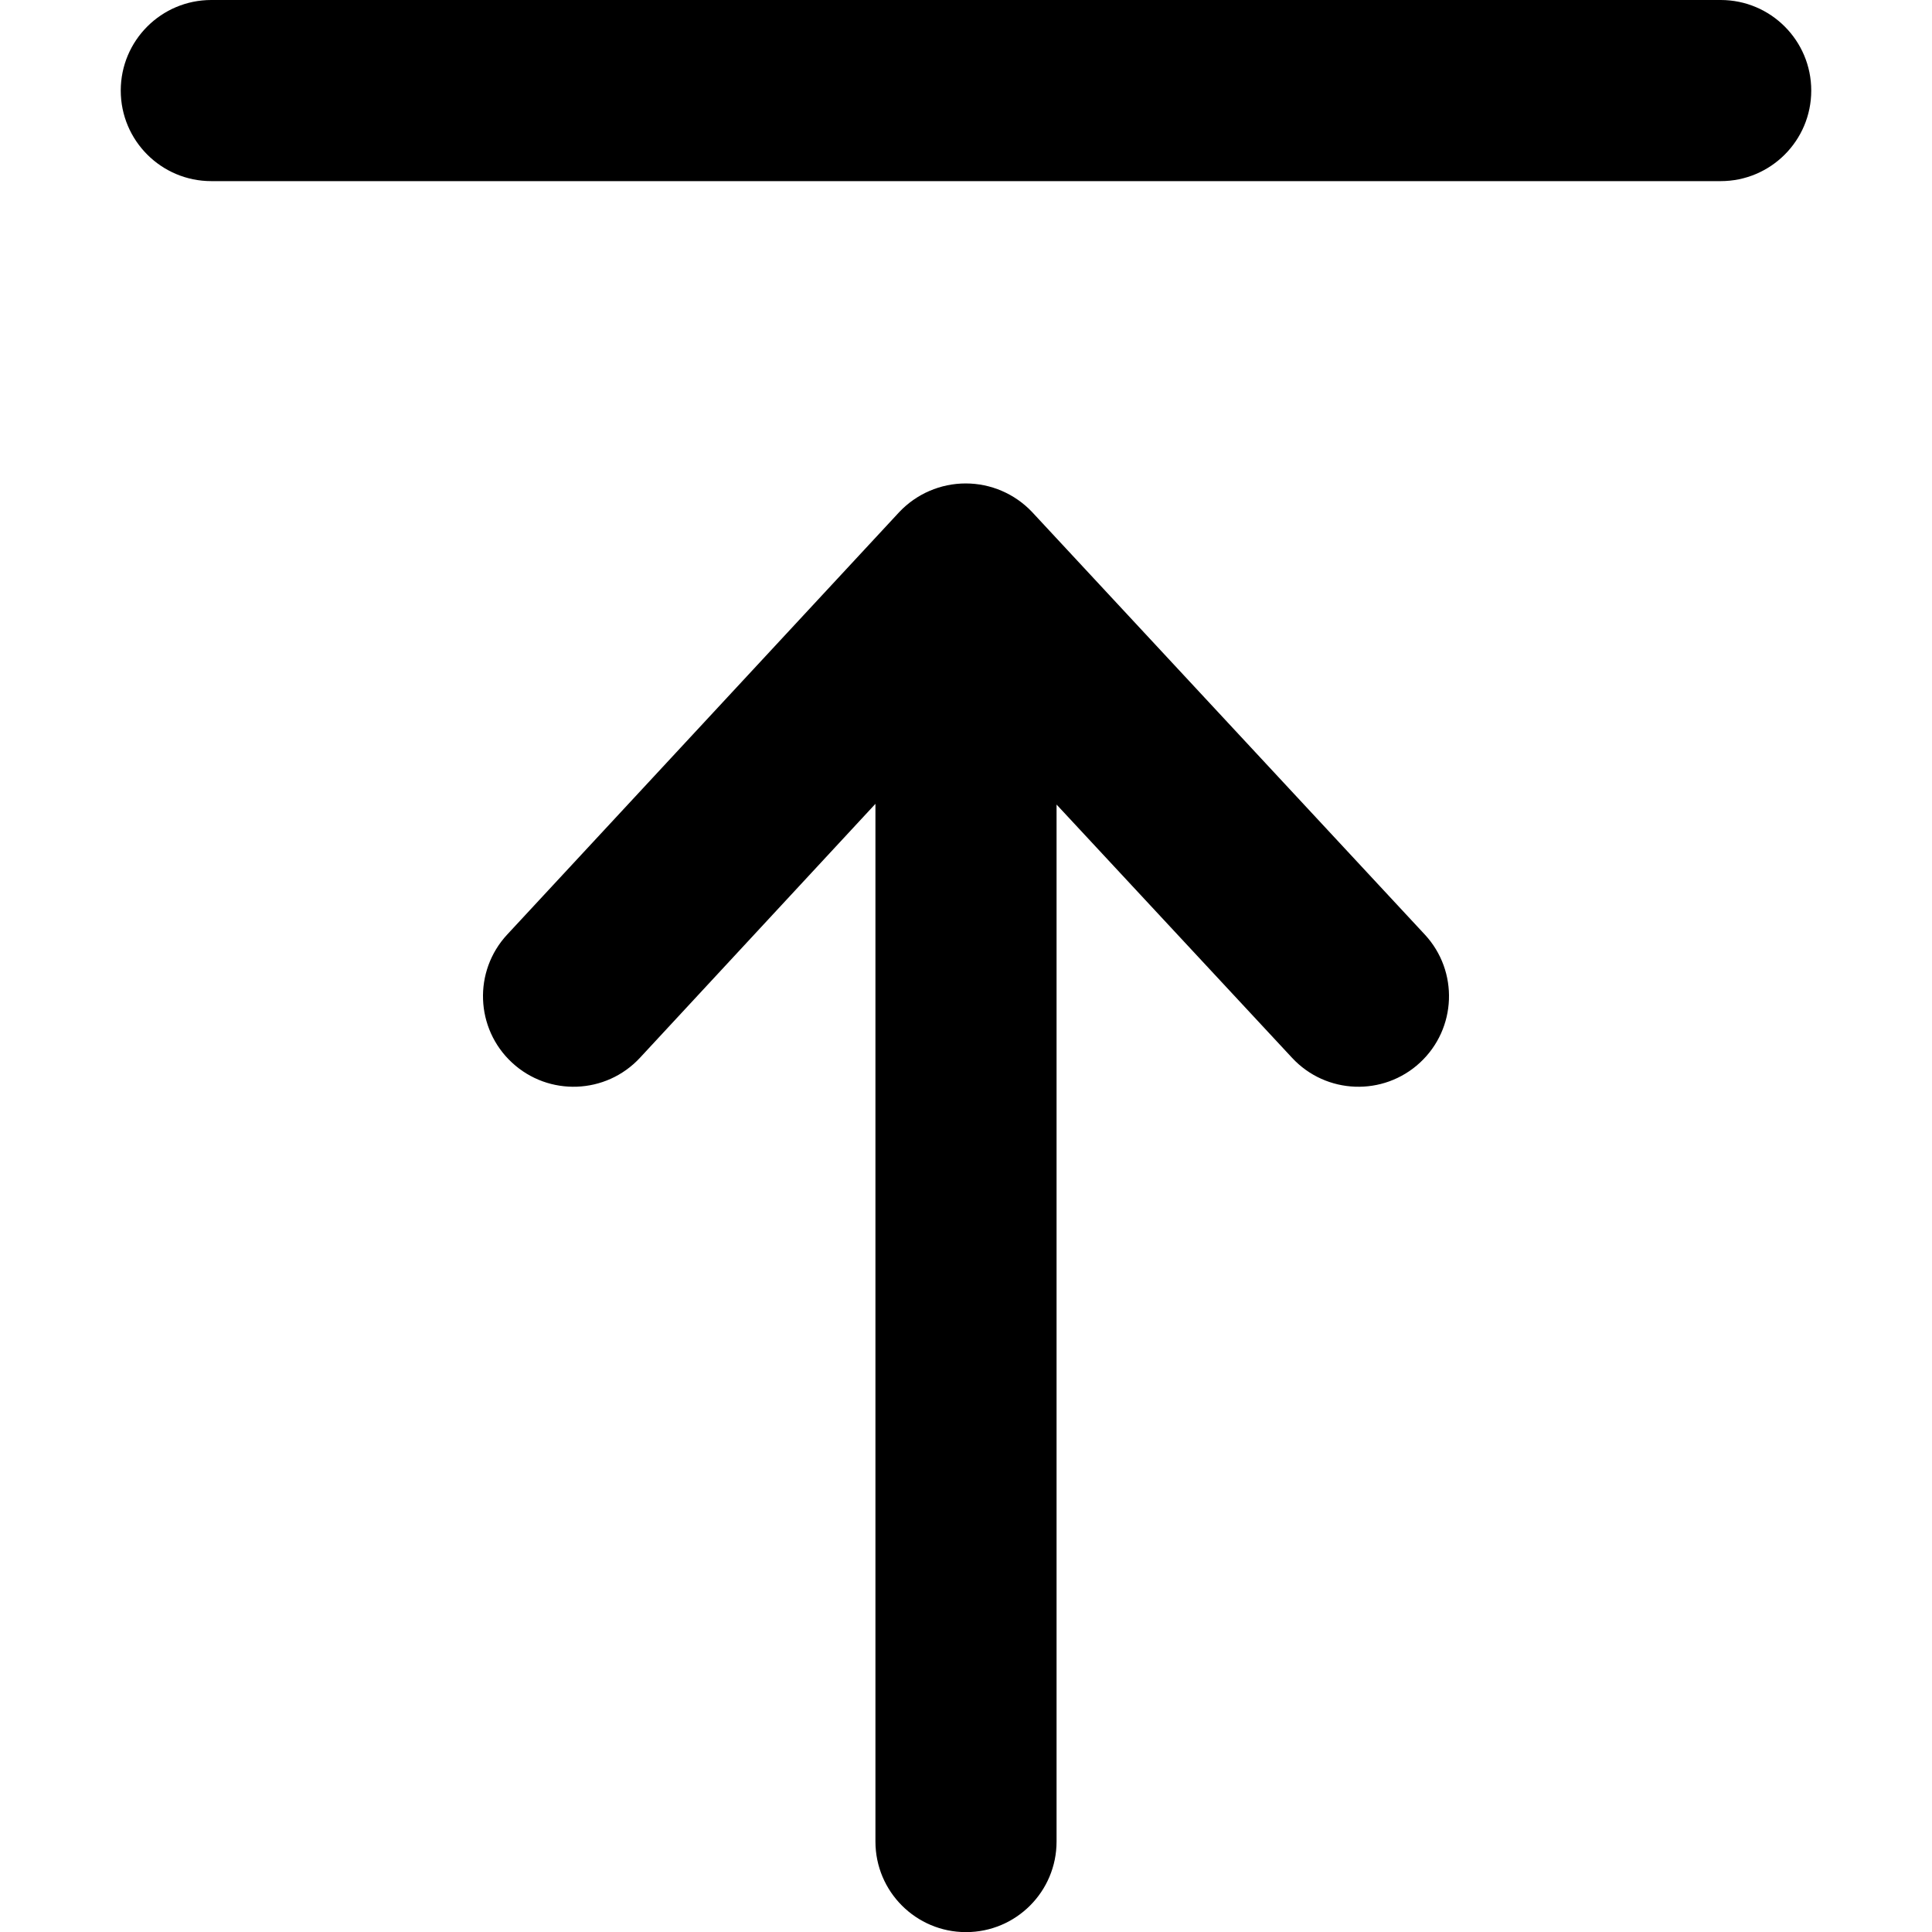
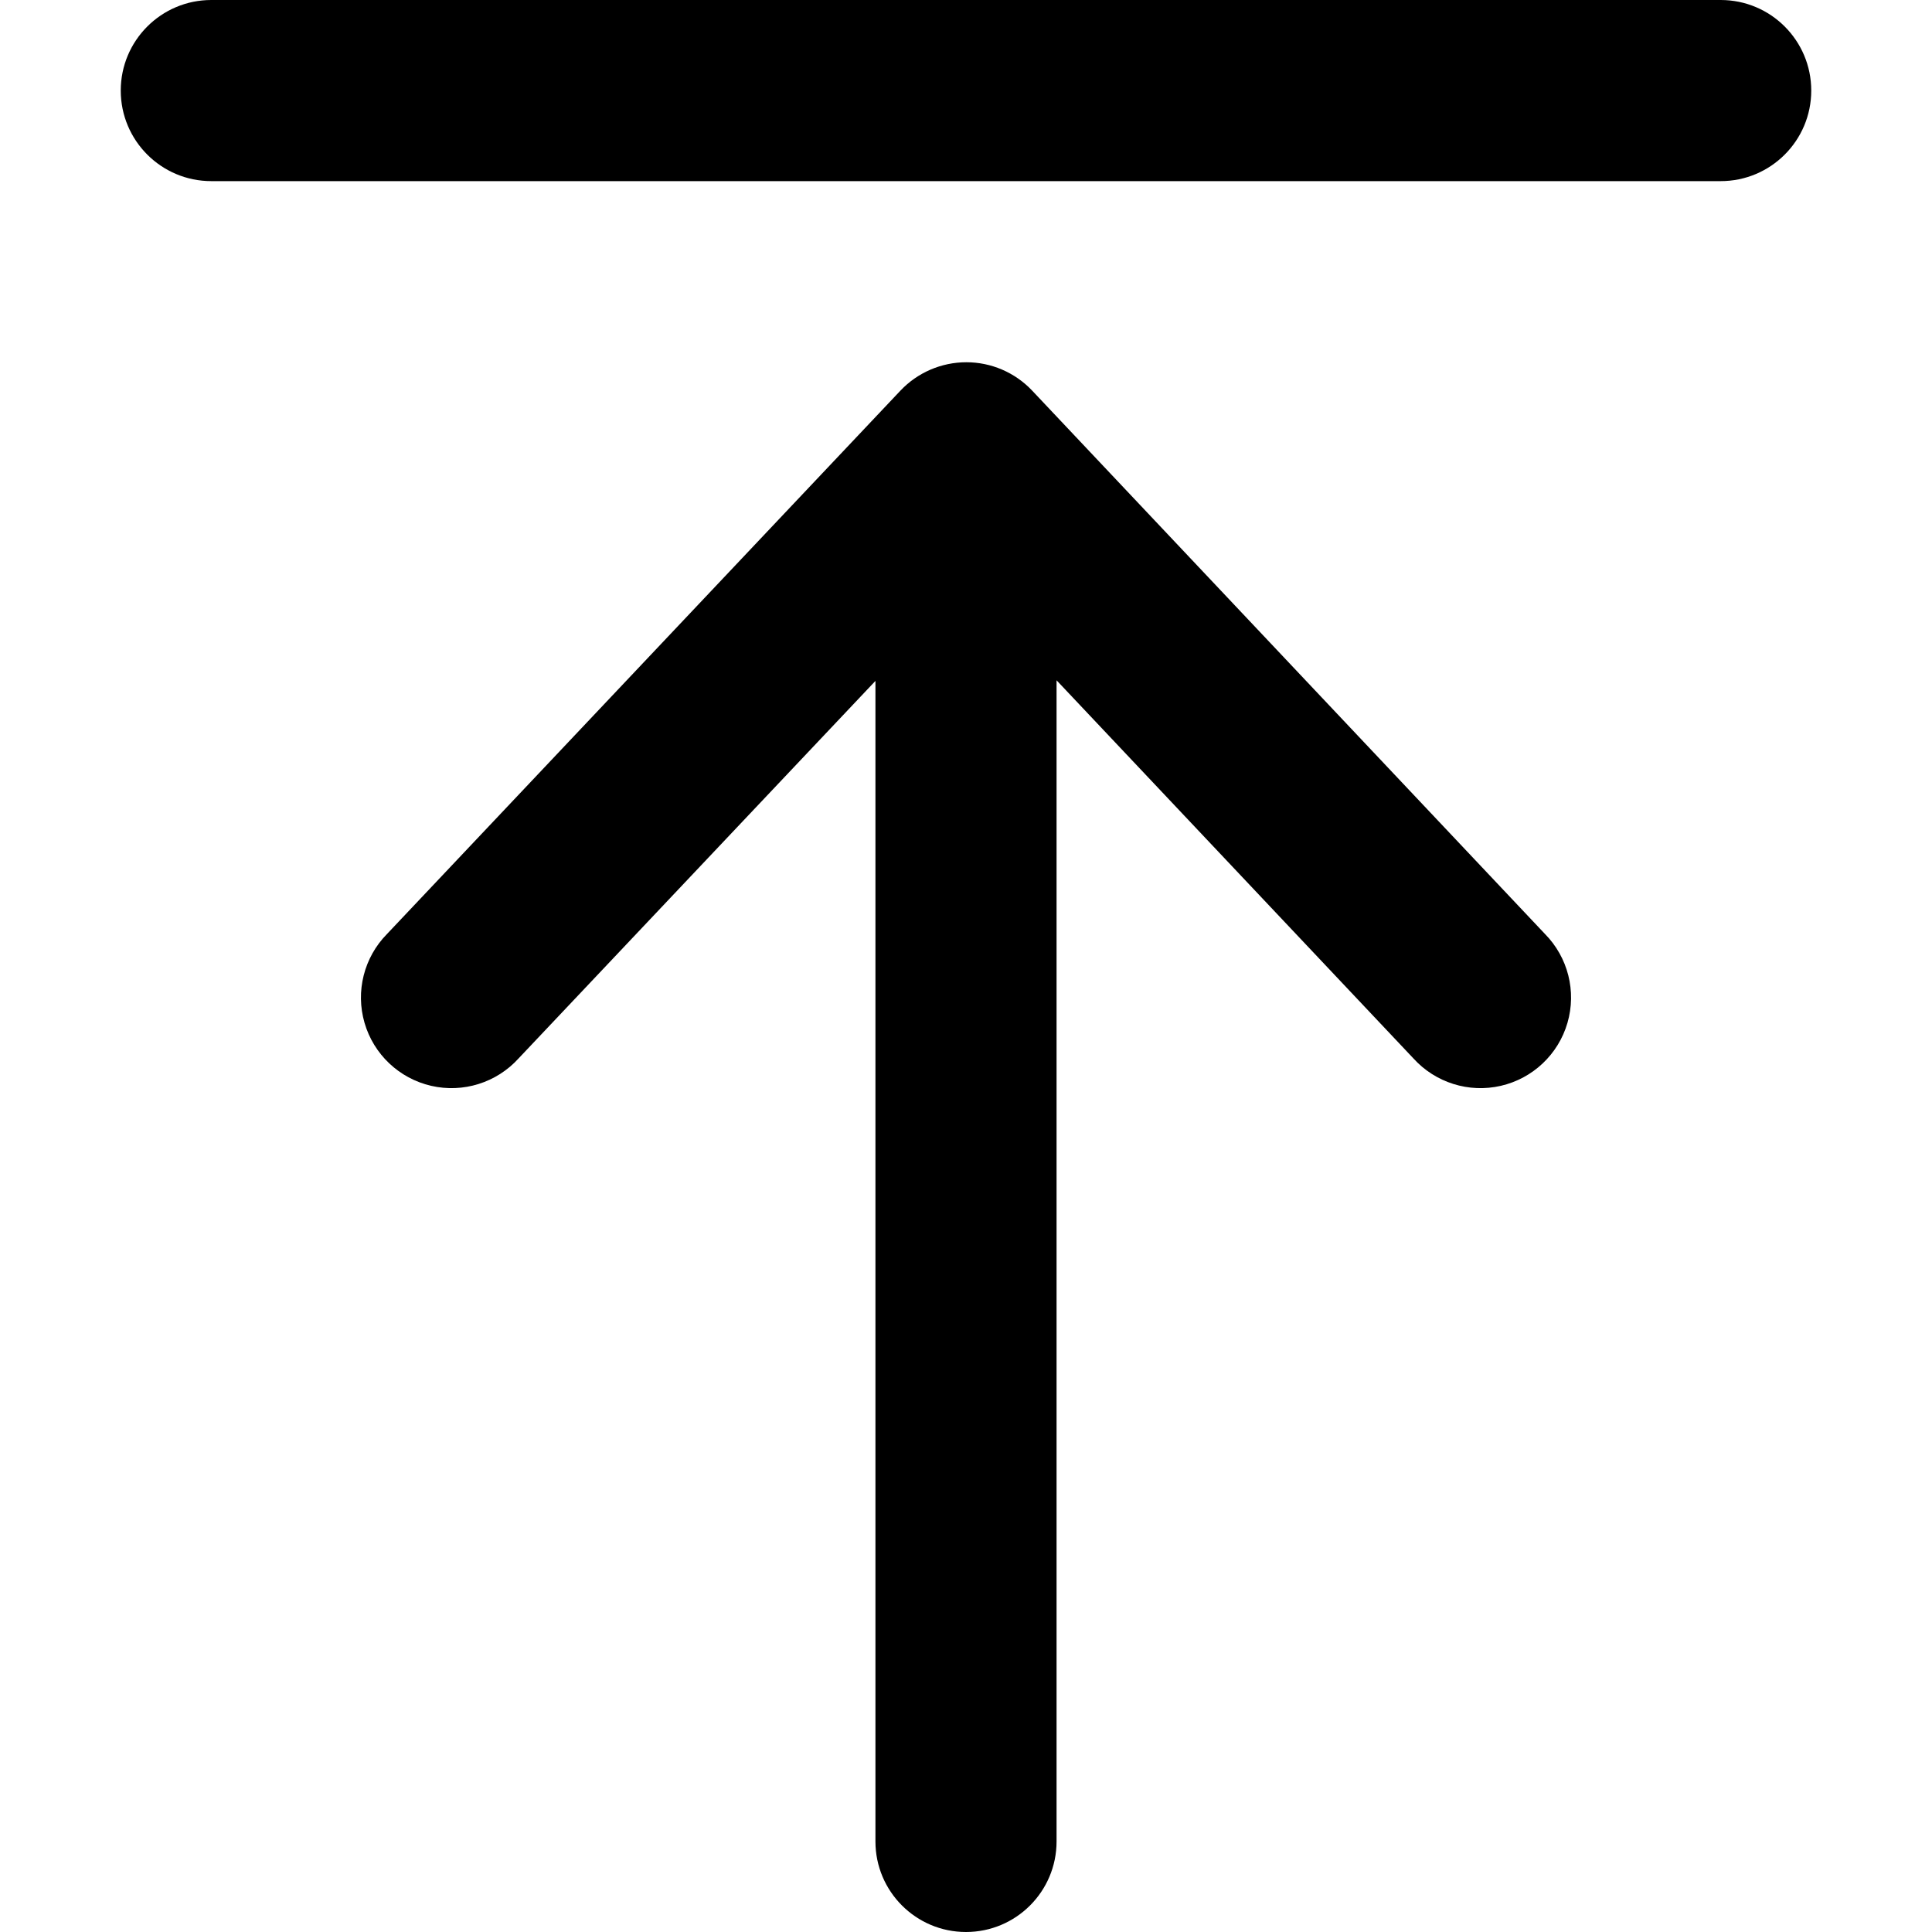
<svg xmlns="http://www.w3.org/2000/svg" fill="currentColor" viewBox="0 0 16 16">
-   <path d="m8.547 4.24 3.253 3.5a.75.75 0 0 1-1.1 1.02L8.75 6.663v8.588a.75.75 0 0 1-1.5 0V6.657L5.3 8.76a.75.75 0 0 1-1.1-1.02l3.248-3.5a.757.757 0 0 1 1.099 0ZM14.25 0a.75.75 0 0 1 0 1.5H1.75a.75.75 0 0 1 0-1.5h12.5Z" />
+   <path d="M8.003 3a.75.75 0 0 1 .545.235l4.247 4.5a.75.75 0 1 1-1.09 1.03L8.75 5.634v9.616a.75.75 0 0 1-1.5 0V5.639L4.295 8.765a.75.75 0 1 1-1.09-1.03l4.252-4.5A.752.752 0 0 1 8.003 3Zm6.247-3a.75.75 0 0 1 0 1.5H1.75a.75.75 0 0 1 0-1.5h12.5Z" />
</svg>
